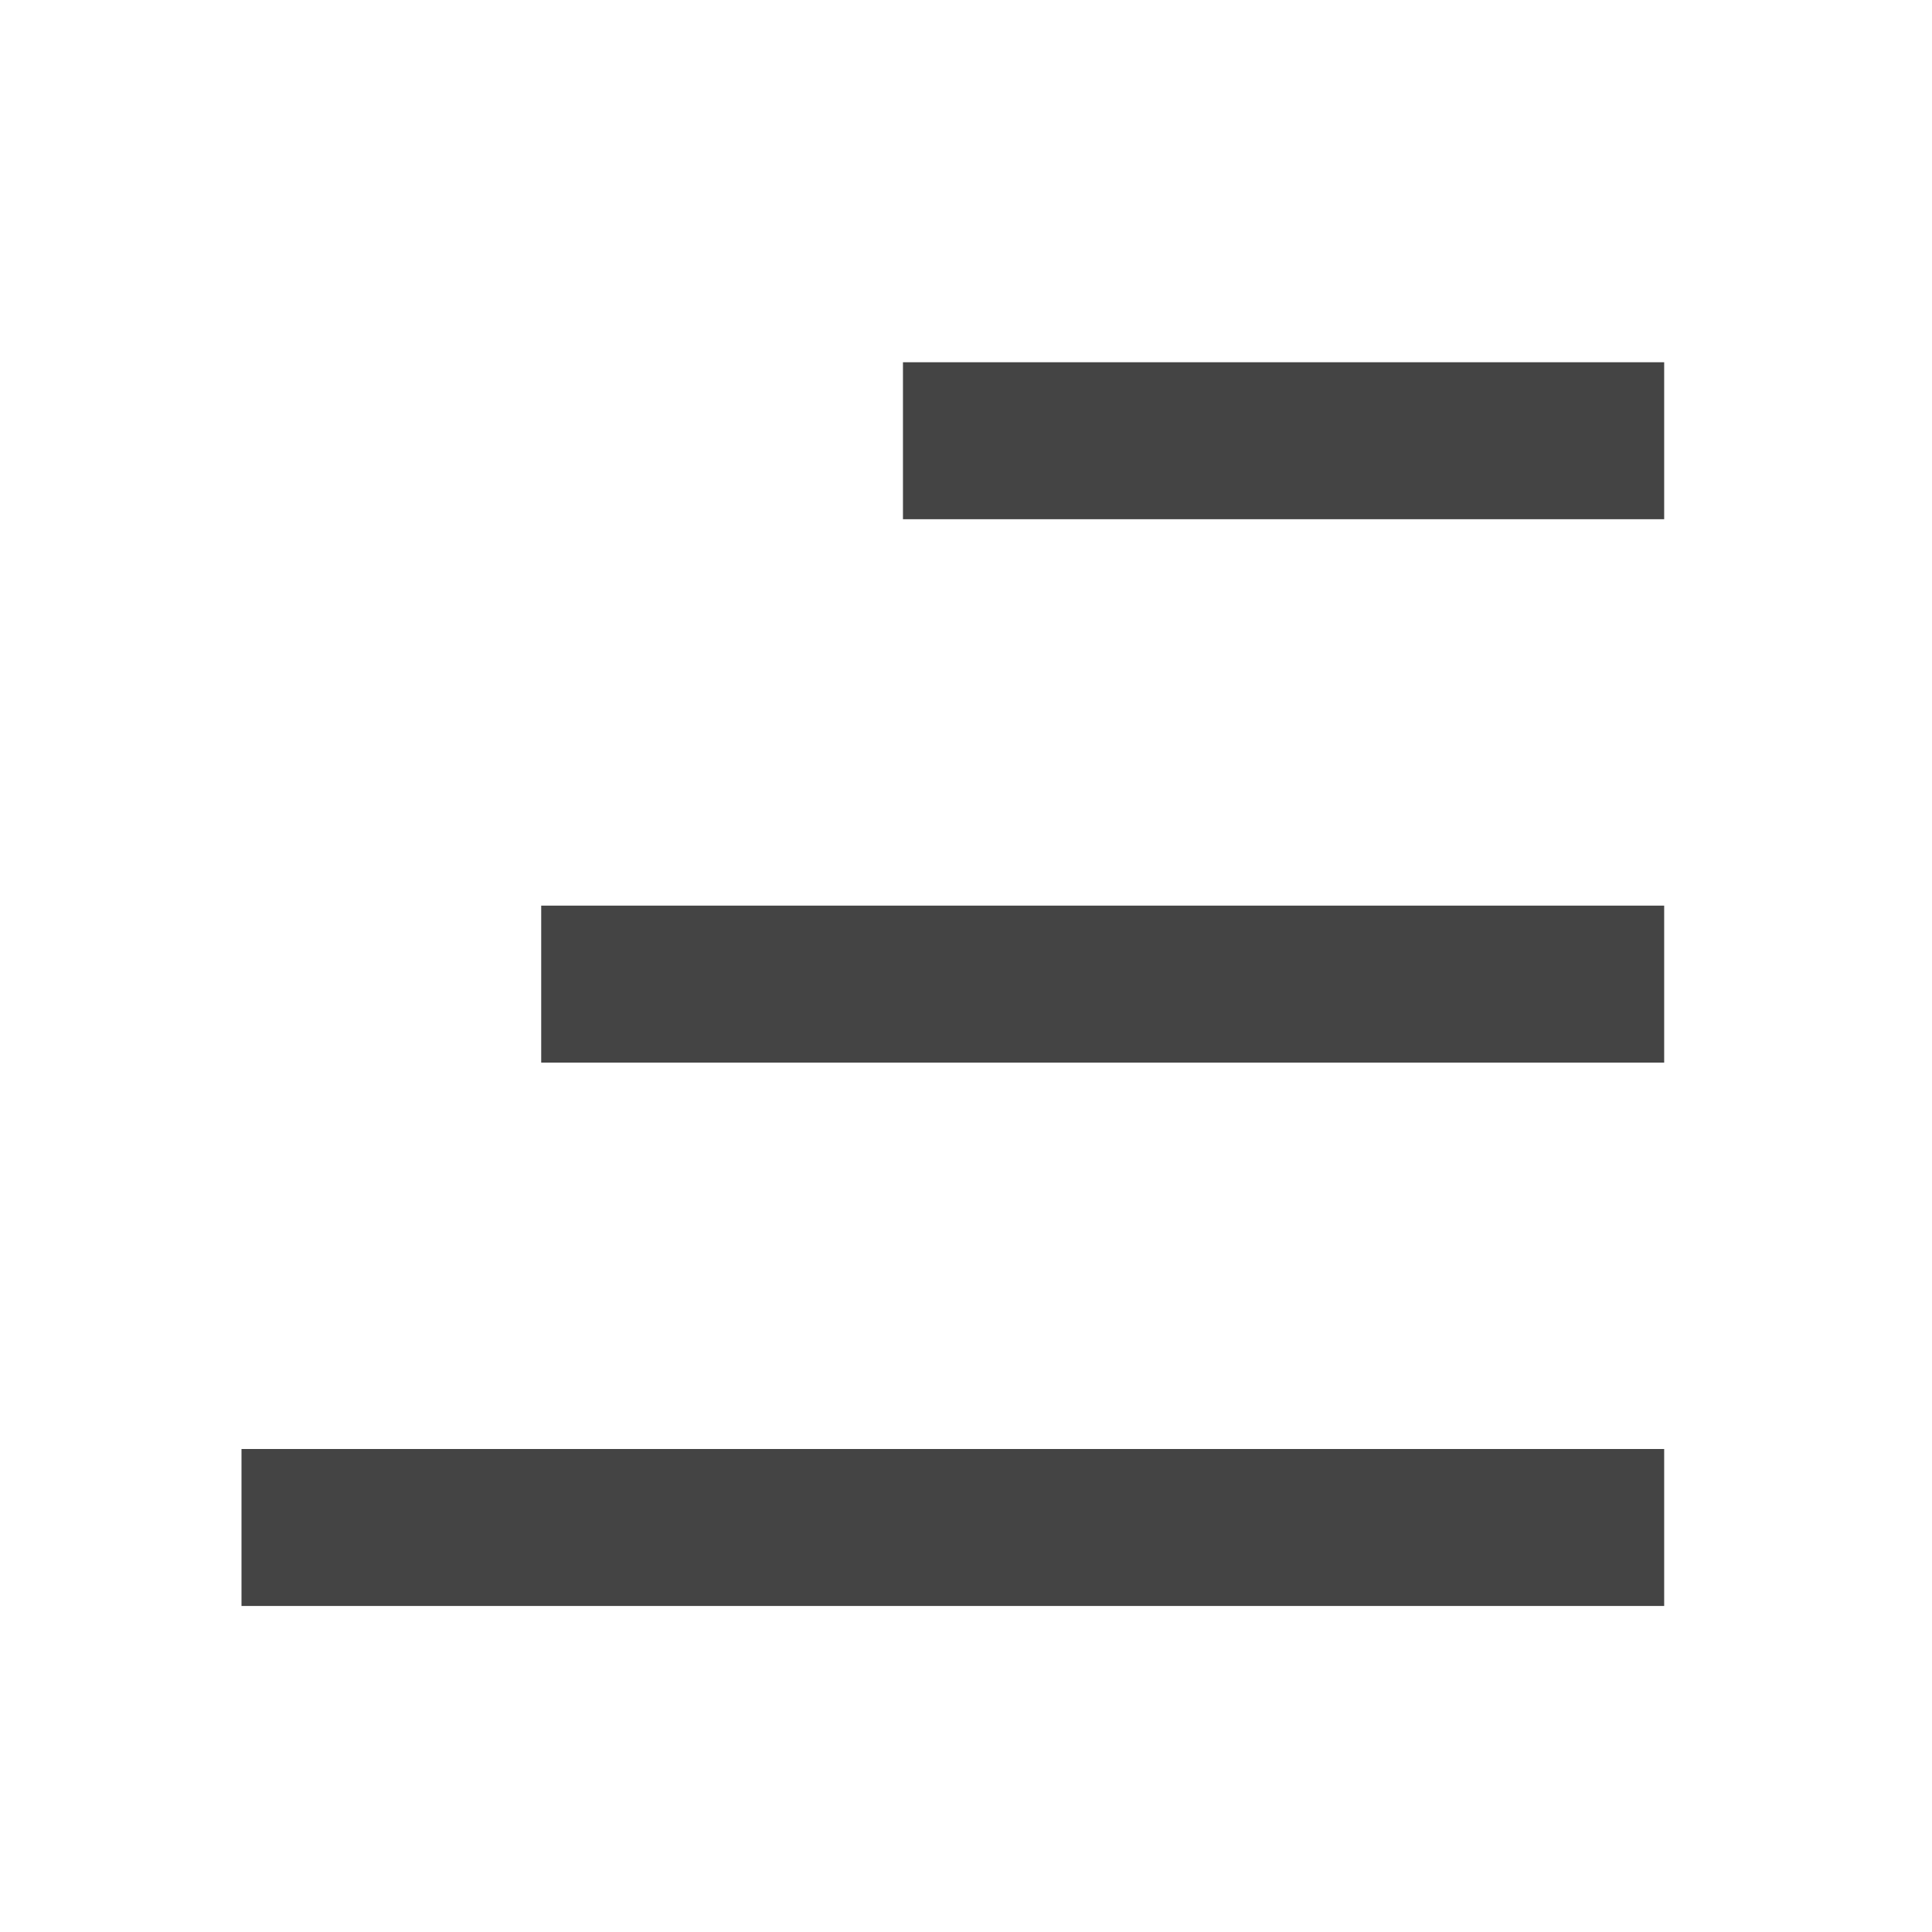
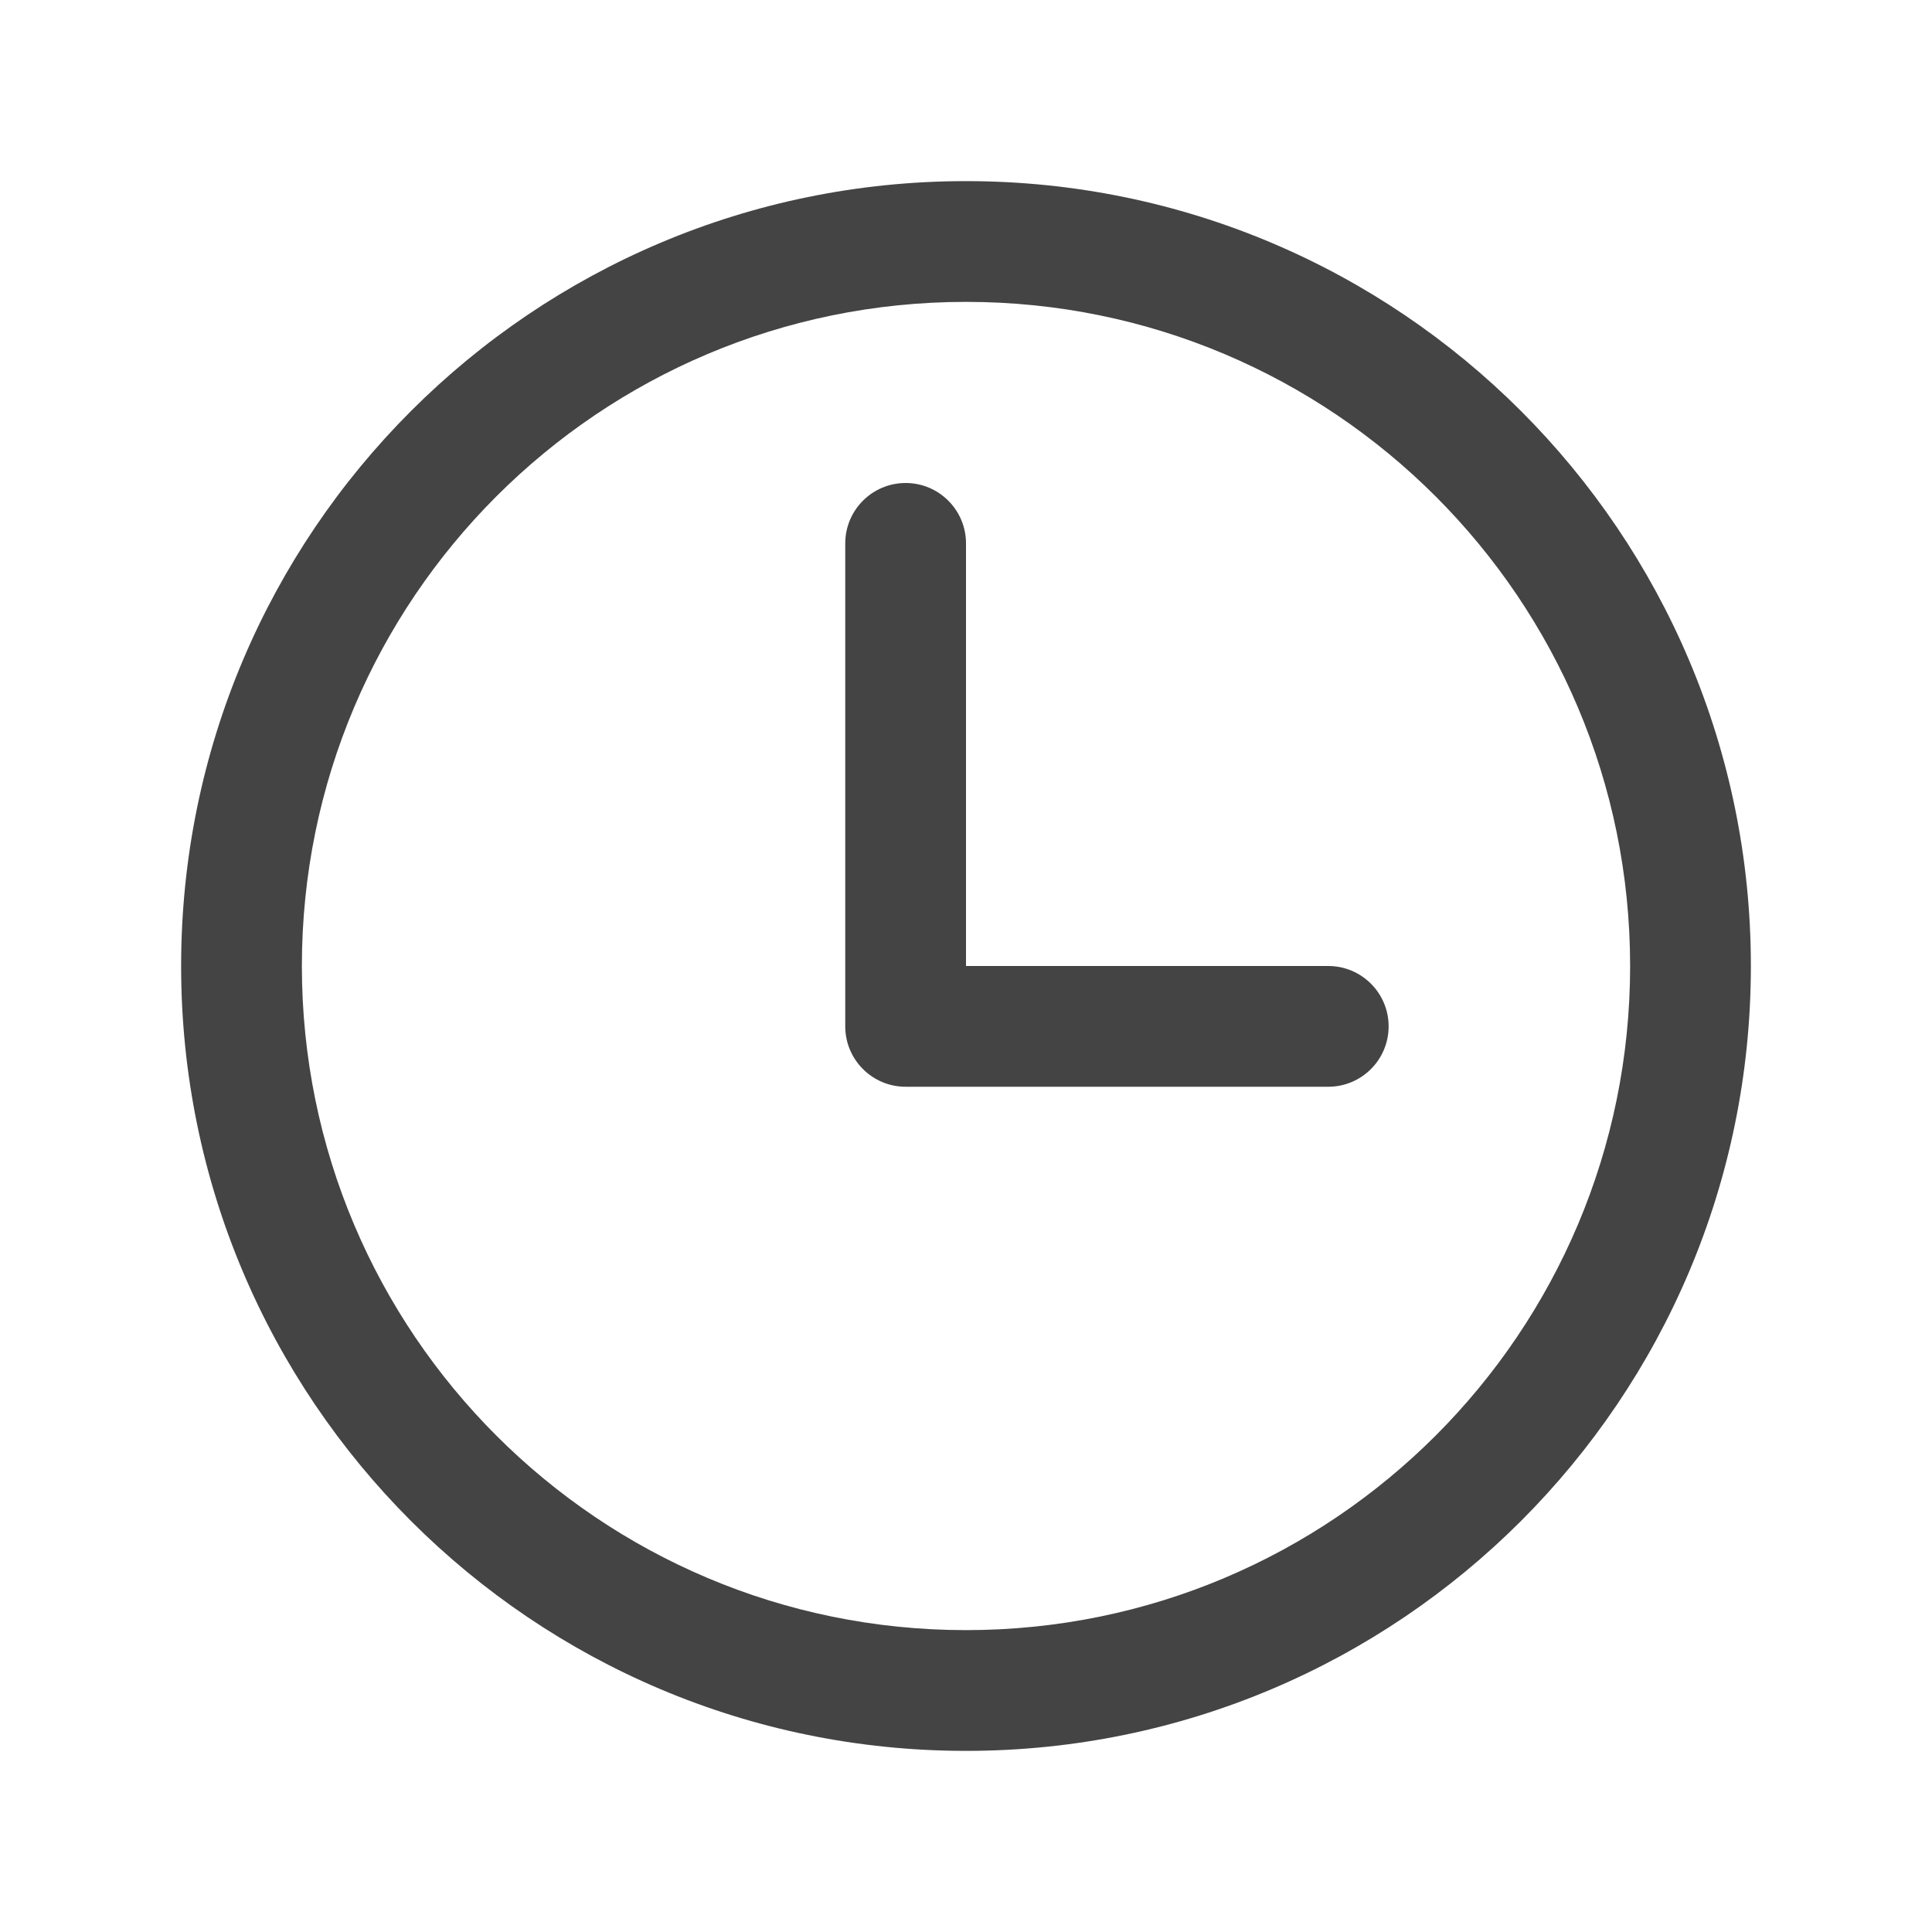
<svg xmlns="http://www.w3.org/2000/svg" width="16" height="16" viewBox="0 0 16 16" fill="none">
-   <path fill-rule="evenodd" clip-rule="evenodd" d="M7.478 3H13.782V4.3H7.478V3ZM4.482 7.5H13.782V8.8H4.482V7.5ZM2 12H13.782V13.3H2V12Z" fill="#444444" />
+   <path fill-rule="evenodd" clip-rule="evenodd" d="M8 2.5C4.962 2.5 2.5 4.962 2.5 8C2.5 11.038 4.962 13.5 8 13.5C11.038 13.5 13.5 11.038 13.5 8C13.5 4.962 11.038 2.5 8 2.5ZM1.5 8C1.5 4.41 4.41 1.5 8 1.5C11.59 1.5 14.5 4.41 14.5 8C14.5 11.59 11.59 14.5 8 14.5C4.41 14.5 1.5 11.59 1.5 8ZM7.5 4C7.776 4 8 4.224 8 4.5V8H11C11.276 8 11.5 8.224 11.5 8.5C11.5 8.776 11.276 9 11 9H7.5C7.224 9 7 8.776 7 8.5V4.5C7 4.224 7.224 4 7.5 4Z" fill="#444444" />
</svg>
